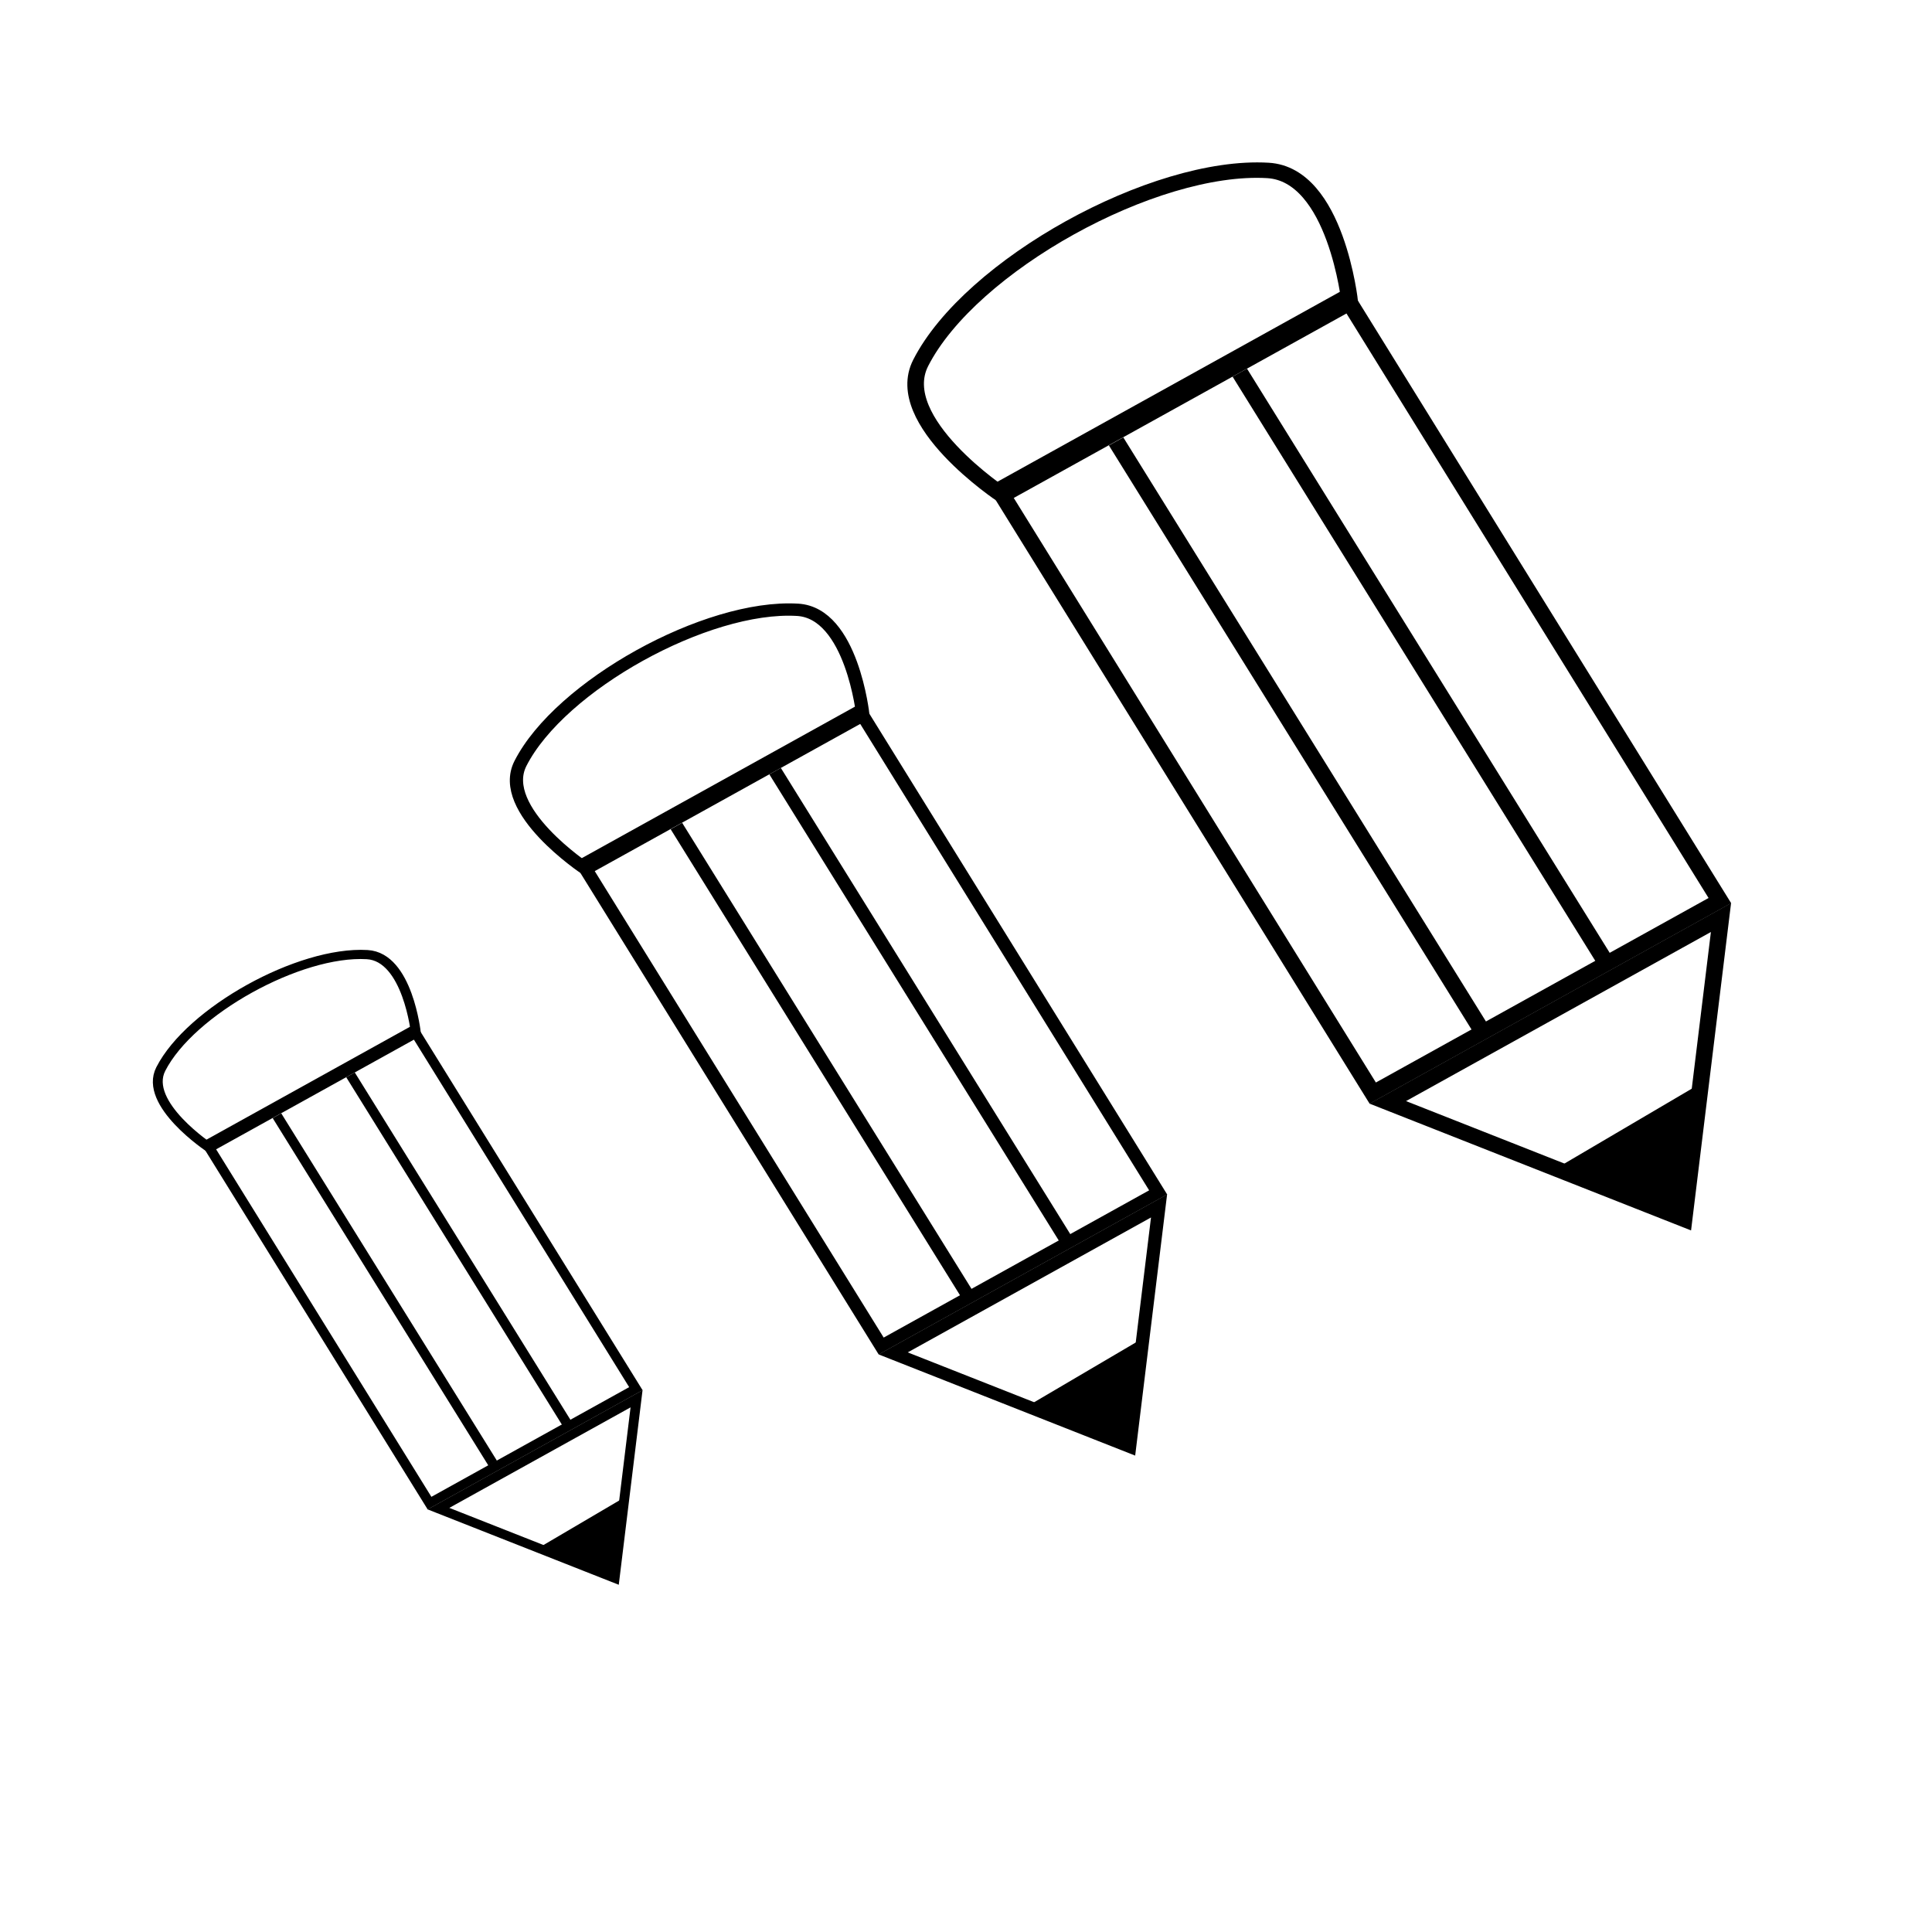
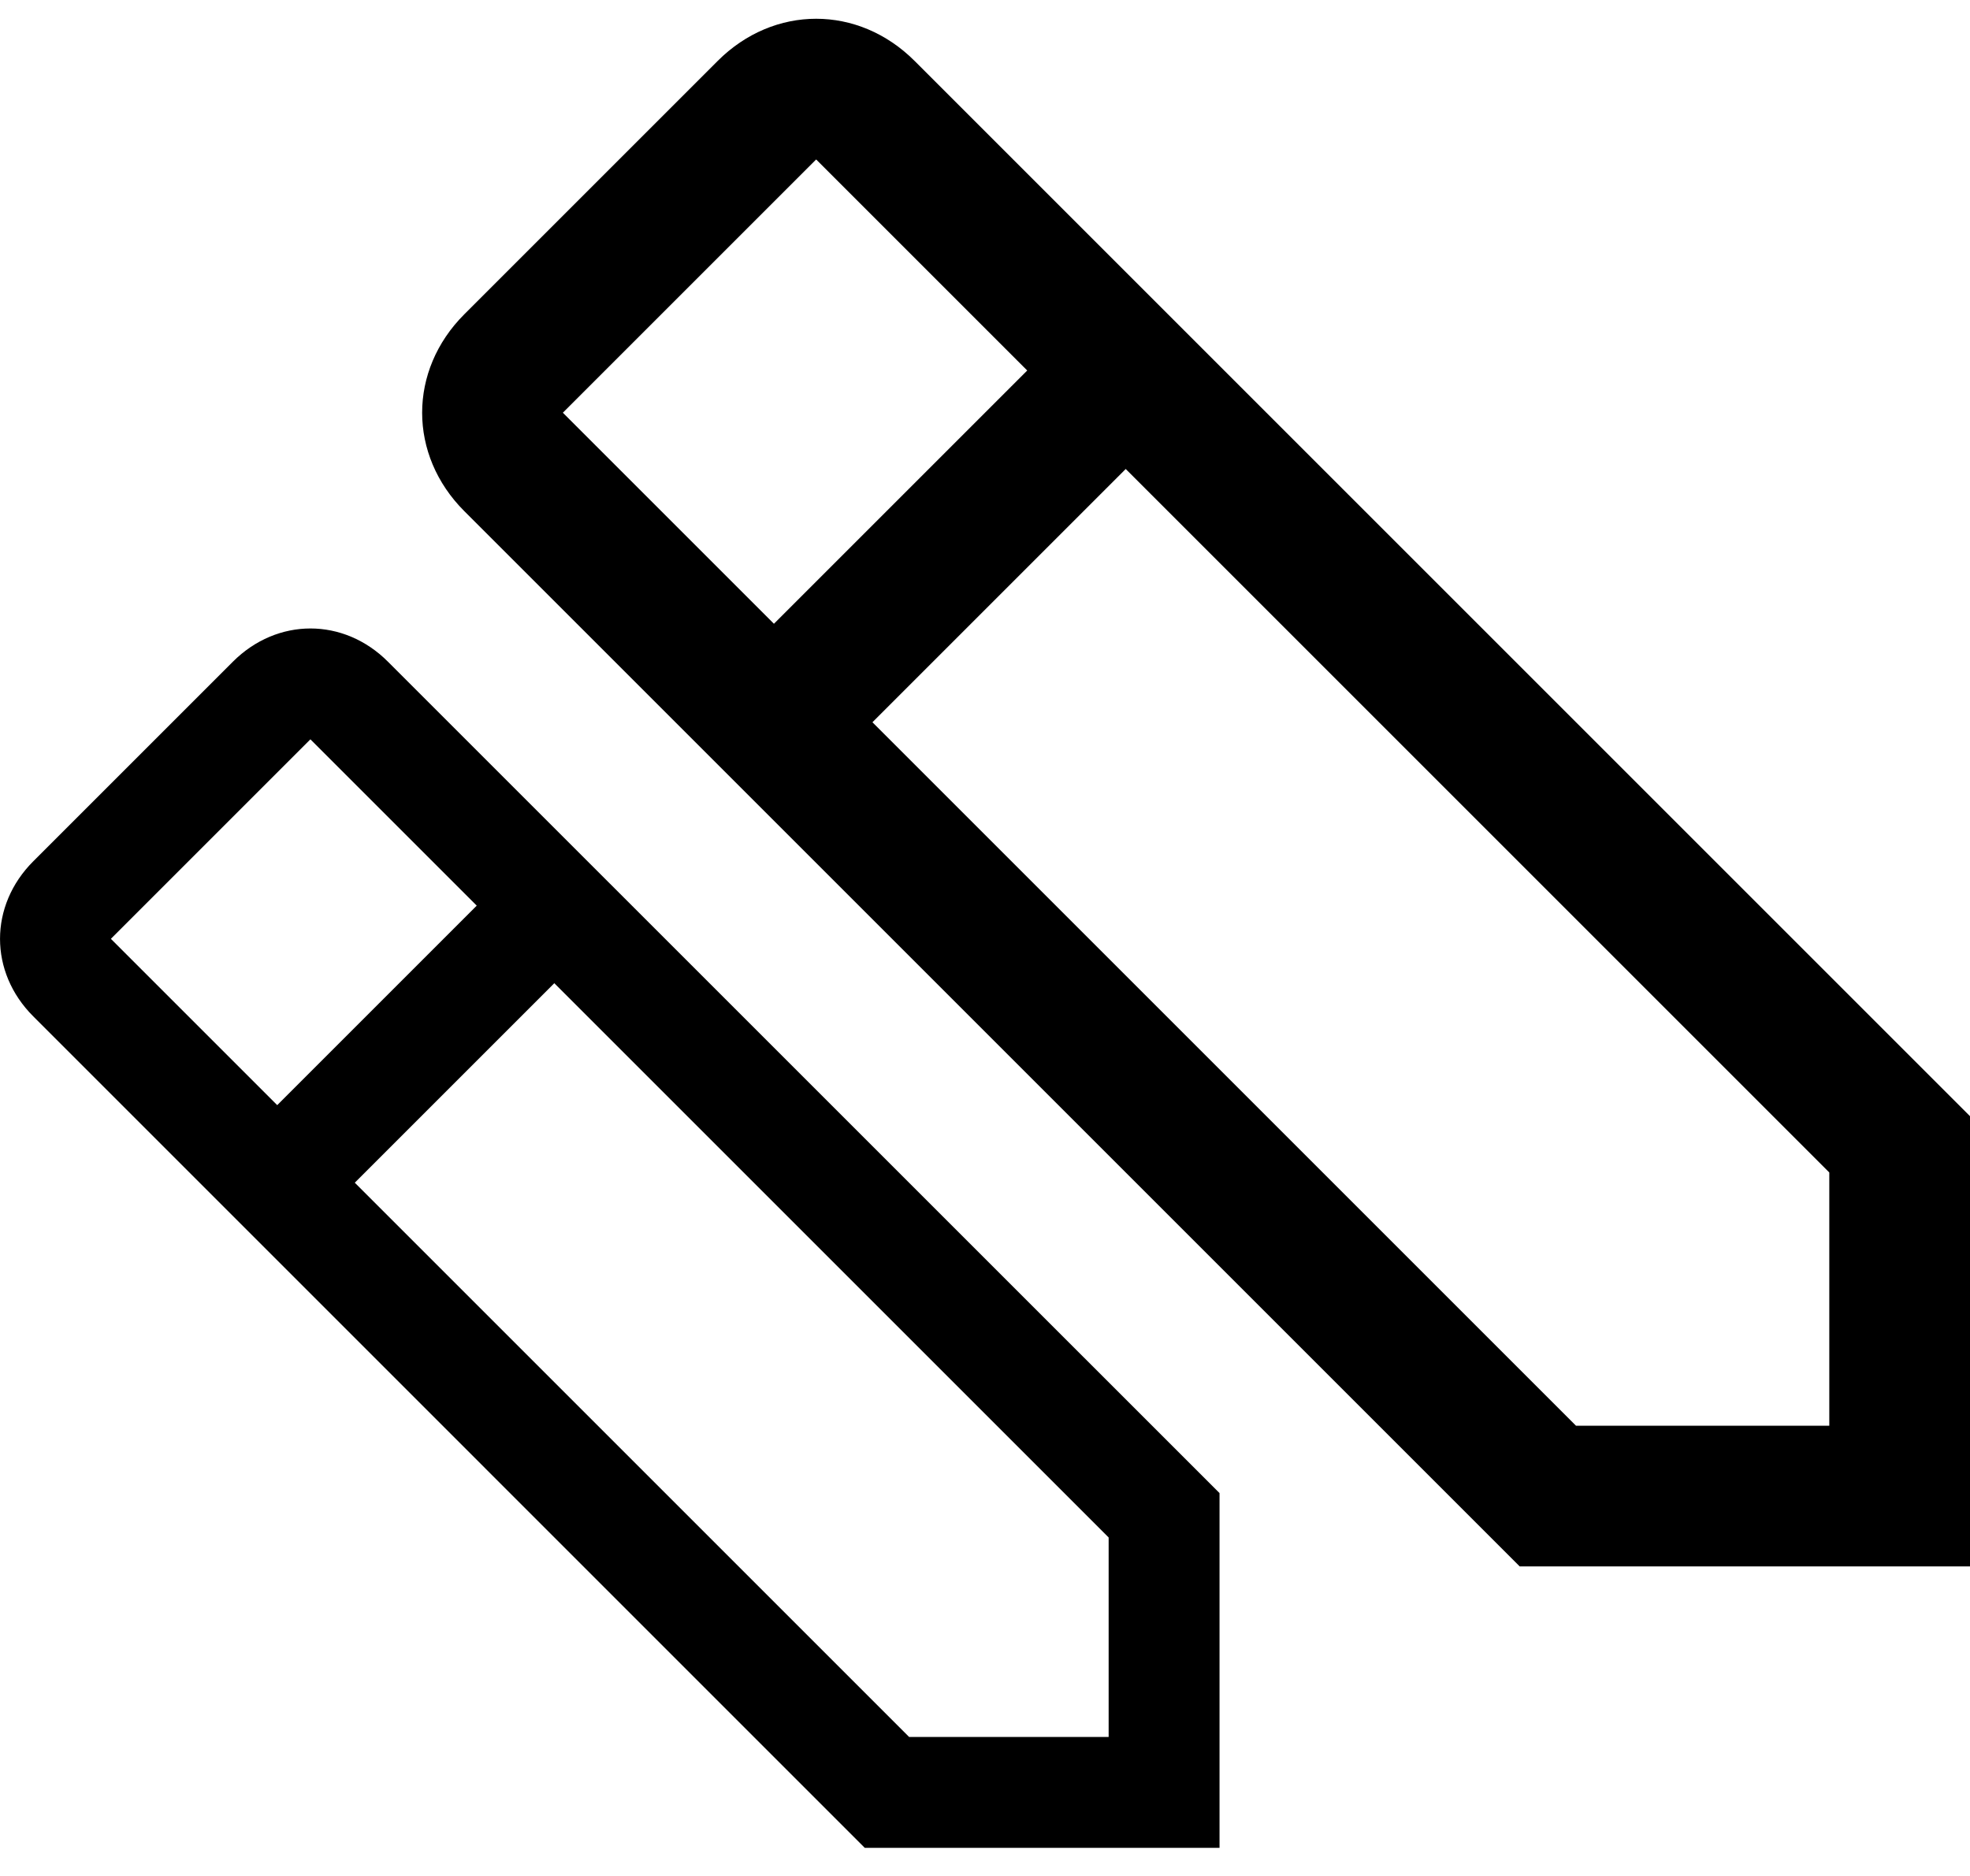
- <svg xmlns="http://www.w3.org/2000/svg" id="svg8" version="1.1" viewBox="0 0 15.875 15.875" height="60" width="60">
-   <defs id="defs2">
-     </defs>
-   <g transform="translate(-28.30285,-153.9797)" id="layer1">
-     <g transform="matrix(0.2976948,-0.3068786,0.3210787,0.2681369,-28.71521,137.1252)" id="g1508">
-       <g transform="rotate(-18.98107,70.67182,278.1449)" id="g28">
-         <g id="g14">
-           <rect transform="matrix(-0.80275,-0.59632,-0.59632,0.80275,0,0)" x="-158.42" y="63.095" width="4.451" height="8.458" id="rect4" style="fill:none;stroke:#000000;stroke-width:0.185;stroke-miterlimit:4;stroke-dasharray:none;stroke-opacity:1" />
-           <path d="m 90.381,145.84 -5.474,6.128" id="path6" style="fill:#a4e1ff" />
-           <path d="M 84.322,152.002 80.892,149.454 80.858,153.084 Z" id="path8" style="fill:none;fill-opacity:1;stroke:#000000;stroke-width:0.185;stroke-miterlimit:4;stroke-dasharray:none;stroke-opacity:1" />
-           <path d="m 87.035,141.04 c 1.277,0.041 3.166,1.444 3.573,2.655 0.245,0.726 -1.106,1.489 -1.106,1.489 l -3.573,-2.655 c 0,0 0.34,-1.514 1.106,-1.489 z" id="path10" style="fill:none;fill-opacity:1;stroke:#000000;stroke-width:0.185;stroke-miterlimit:4;stroke-dasharray:none;stroke-opacity:1" />
-           <path d="m 80.858,153.084 1.548,-0.495 -1.517,-1.065 -0.031,1.56" id="path12" style="stroke-width:2.102" />
-         </g>
-         <path d="m 91.024,146.53 -5.463,6.145" id="path16" style="fill:#0000ff;fill-opacity:0.688" />
-         <g id="g26" style="fill:#aac0ff;fill-opacity:0.928" />
+ <svg xmlns="http://www.w3.org/2000/svg" width="21px" height="20px" viewBox="0 0 21 20" version="1.1">
+   <g id="Annotation-V2" stroke="none" stroke-width="1" fill="none" fill-rule="evenodd">
+     <g id="01.03---Eba--Desktop-app---Annotation---Picture-In-Picture---All-Tools-Hover" transform="translate(-74, -597)" fill="#000000" fill-rule="nonzero">
+       <g id="Group-63" transform="translate(84.5, 606.95) scale(-1, 1) translate(-84.5, -606.95) translate(74, 597.2)">
+         <path d="M16.05,5.25 C16.65,4.65 16.65,3.75 16.05,3.15 C16.05,3.15 16.05,3.15 16.05,3.15 L13.35,0.45 C12.75,-0.15 11.85,-0.15 11.25,0.45 C11.25,0.45 11.25,0.45 11.25,0.45 L0,11.7 L0,16.5 L4.8,16.5 L16.05,5.25 Z M12.3,1.5 L15,4.2 L12.75,6.45 L10.05,3.75 L12.3,1.5 Z M1.5,15 L1.5,12.3 L9,4.8 L11.7,7.5 L4.2,15 L1.5,15 Z" id="Shape" />
+         <path d="M20.645,10.636 C21.118,10.164 21.118,9.455 20.645,8.982 C20.645,8.982 20.645,8.982 20.645,8.982 L18.518,6.855 C18.045,6.382 17.336,6.382 16.864,6.855 C16.864,6.855 16.864,6.855 16.864,6.855 L8,15.718 L8,19.5 L11.782,19.5 L20.645,10.636 Z M17.691,7.682 L19.818,9.809 L18.045,11.582 L15.918,9.455 L17.691,7.682 Z M9.182,18.318 L9.182,16.191 L15.091,10.282 L17.218,12.409 L11.309,18.318 L9.182,18.318 Z" id="Shape-Copy" />
      </g>
-       <path style="fill:none;stroke:#000000;stroke-width:0.185;stroke-linecap:butt;stroke-linejoin:miter;stroke-miterlimit:4;stroke-dasharray:none;stroke-opacity:1" d="m 42.296,145.455 -2.476,7.819" id="path826" />
-       <path style="fill:none;stroke:#000000;stroke-width:0.185;stroke-linecap:butt;stroke-linejoin:miter;stroke-miterlimit:4;stroke-dasharray:none;stroke-opacity:1" d="m 43.809,145.934 -2.476,7.819" id="path826-3" />
-     </g>
-     <g transform="matrix(0.3995684,-0.411895,0.4309545,0.3598956,-45.72388,125.8398)" id="g1508-8">
-       <g transform="rotate(-18.98107,70.67182,278.1449)" id="g28-6">
-         <g id="g14-8">
-           <rect transform="matrix(-0.80275,-0.59632,-0.59632,0.80275,0,0)" x="-158.42" y="63.095" width="4.451" height="8.458" id="rect4-8" style="fill:none;stroke:#000000;stroke-width:0.185;stroke-miterlimit:4;stroke-dasharray:none;stroke-opacity:1" />
-           <path d="m 90.381,145.84 -5.474,6.128" id="path6-4" style="fill:#a4e1ff" />
-           <path d="M 84.322,152.002 80.892,149.454 80.858,153.084 Z" id="path8-3" style="fill:none;fill-opacity:1;stroke:#000000;stroke-width:0.185;stroke-miterlimit:4;stroke-dasharray:none;stroke-opacity:1" />
-           <path d="m 87.035,141.04 c 1.277,0.041 3.166,1.444 3.573,2.655 0.245,0.726 -1.106,1.489 -1.106,1.489 l -3.573,-2.655 c 0,0 0.34,-1.514 1.106,-1.489 z" id="path10-1" style="fill:none;fill-opacity:1;stroke:#000000;stroke-width:0.185;stroke-miterlimit:4;stroke-dasharray:none;stroke-opacity:1" />
-           <path d="m 80.858,153.084 1.548,-0.495 -1.517,-1.065 -0.031,1.56" id="path12-4" style="stroke-width:2.102" />
-         </g>
-         <path d="m 91.024,146.53 -5.463,6.145" id="path16-9" style="fill:#0000ff;fill-opacity:0.688" />
-         <g id="g26-2" style="fill:#aac0ff;fill-opacity:0.928" />
-       </g>
-       <path style="fill:none;stroke:#000000;stroke-width:0.185;stroke-linecap:butt;stroke-linejoin:miter;stroke-miterlimit:4;stroke-dasharray:none;stroke-opacity:1" d="m 42.296,145.455 -2.476,7.819" id="path826-0" />
-       <path style="fill:none;stroke:#000000;stroke-width:0.185;stroke-linecap:butt;stroke-linejoin:miter;stroke-miterlimit:4;stroke-dasharray:none;stroke-opacity:1" d="m 43.809,145.934 -2.476,7.819" id="path826-3-6" />
-     </g>
-     <g transform="matrix(0.5007564,-0.5162047,0.5400909,0.4510368,-62.26519,113.8345)" id="g1508-8-8">
-       <g transform="rotate(-18.98107,70.67182,278.1449)" id="g28-6-9">
-         <g id="g14-8-2">
-           <rect transform="matrix(-0.80275,-0.59632,-0.59632,0.80275,0,0)" x="-158.42" y="63.095" width="4.451" height="8.458" id="rect4-8-6" style="fill:none;stroke:#000000;stroke-width:0.185;stroke-miterlimit:4;stroke-dasharray:none;stroke-opacity:1" />
-           <path d="m 90.381,145.84 -5.474,6.128" id="path6-4-6" style="fill:#a4e1ff" />
-           <path d="M 84.322,152.002 80.892,149.454 80.858,153.084 Z" id="path8-3-4" style="fill:none;fill-opacity:1;stroke:#000000;stroke-width:0.185;stroke-miterlimit:4;stroke-dasharray:none;stroke-opacity:1" />
-           <path d="m 87.035,141.04 c 1.277,0.041 3.166,1.444 3.573,2.655 0.245,0.726 -1.106,1.489 -1.106,1.489 l -3.573,-2.655 c 0,0 0.34,-1.514 1.106,-1.489 z" id="path10-1-9" style="fill:none;fill-opacity:1;stroke:#000000;stroke-width:0.185;stroke-miterlimit:4;stroke-dasharray:none;stroke-opacity:1" />
-           <path d="m 80.858,153.084 1.548,-0.495 -1.517,-1.065 -0.031,1.56" id="path12-4-5" style="stroke-width:2.102" />
-         </g>
-         <path d="m 91.024,146.53 -5.463,6.145" id="path16-9-0" style="fill:#0000ff;fill-opacity:0.688" />
-         <g id="g26-2-4" style="fill:#aac0ff;fill-opacity:0.928" />
-       </g>
-       <path style="fill:none;stroke:#000000;stroke-width:0.185;stroke-linecap:butt;stroke-linejoin:miter;stroke-miterlimit:4;stroke-dasharray:none;stroke-opacity:1" d="m 42.296,145.455 -2.476,7.819" id="path826-0-8" />
-       <path style="fill:none;stroke:#000000;stroke-width:0.185;stroke-linecap:butt;stroke-linejoin:miter;stroke-miterlimit:4;stroke-dasharray:none;stroke-opacity:1" d="m 43.809,145.934 -2.476,7.819" id="path826-3-6-7" />
    </g>
  </g>
</svg>
